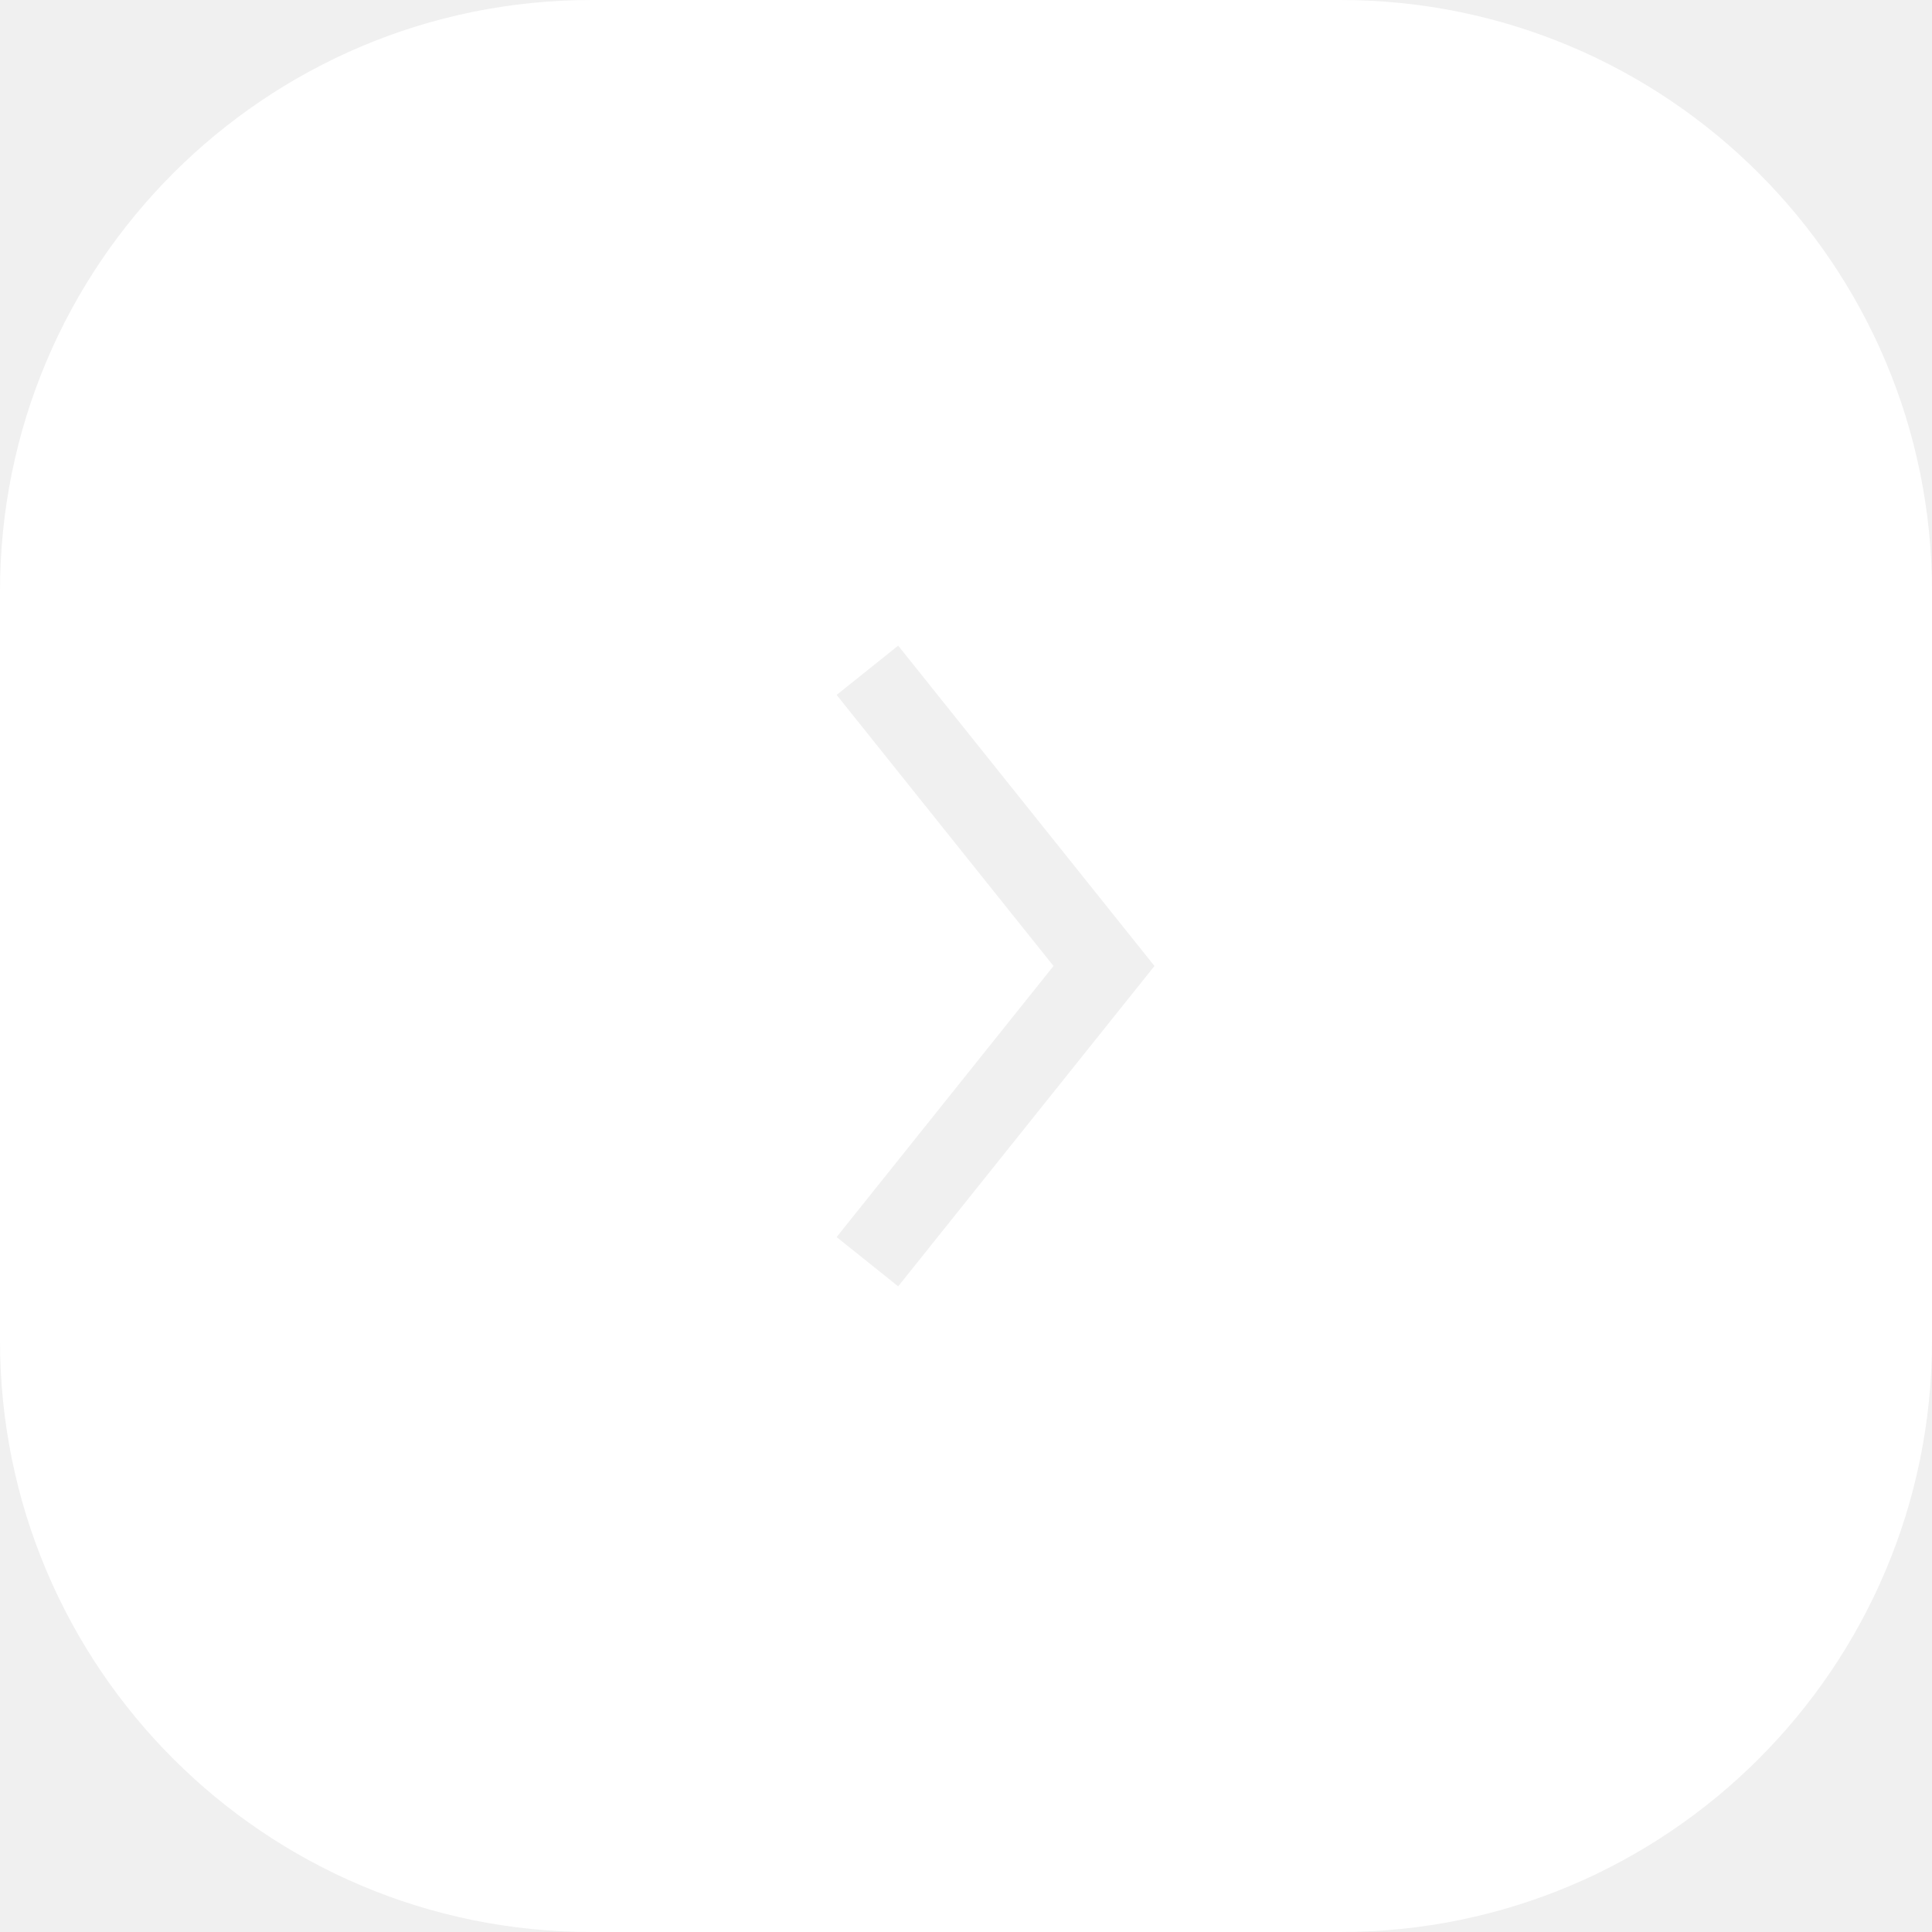
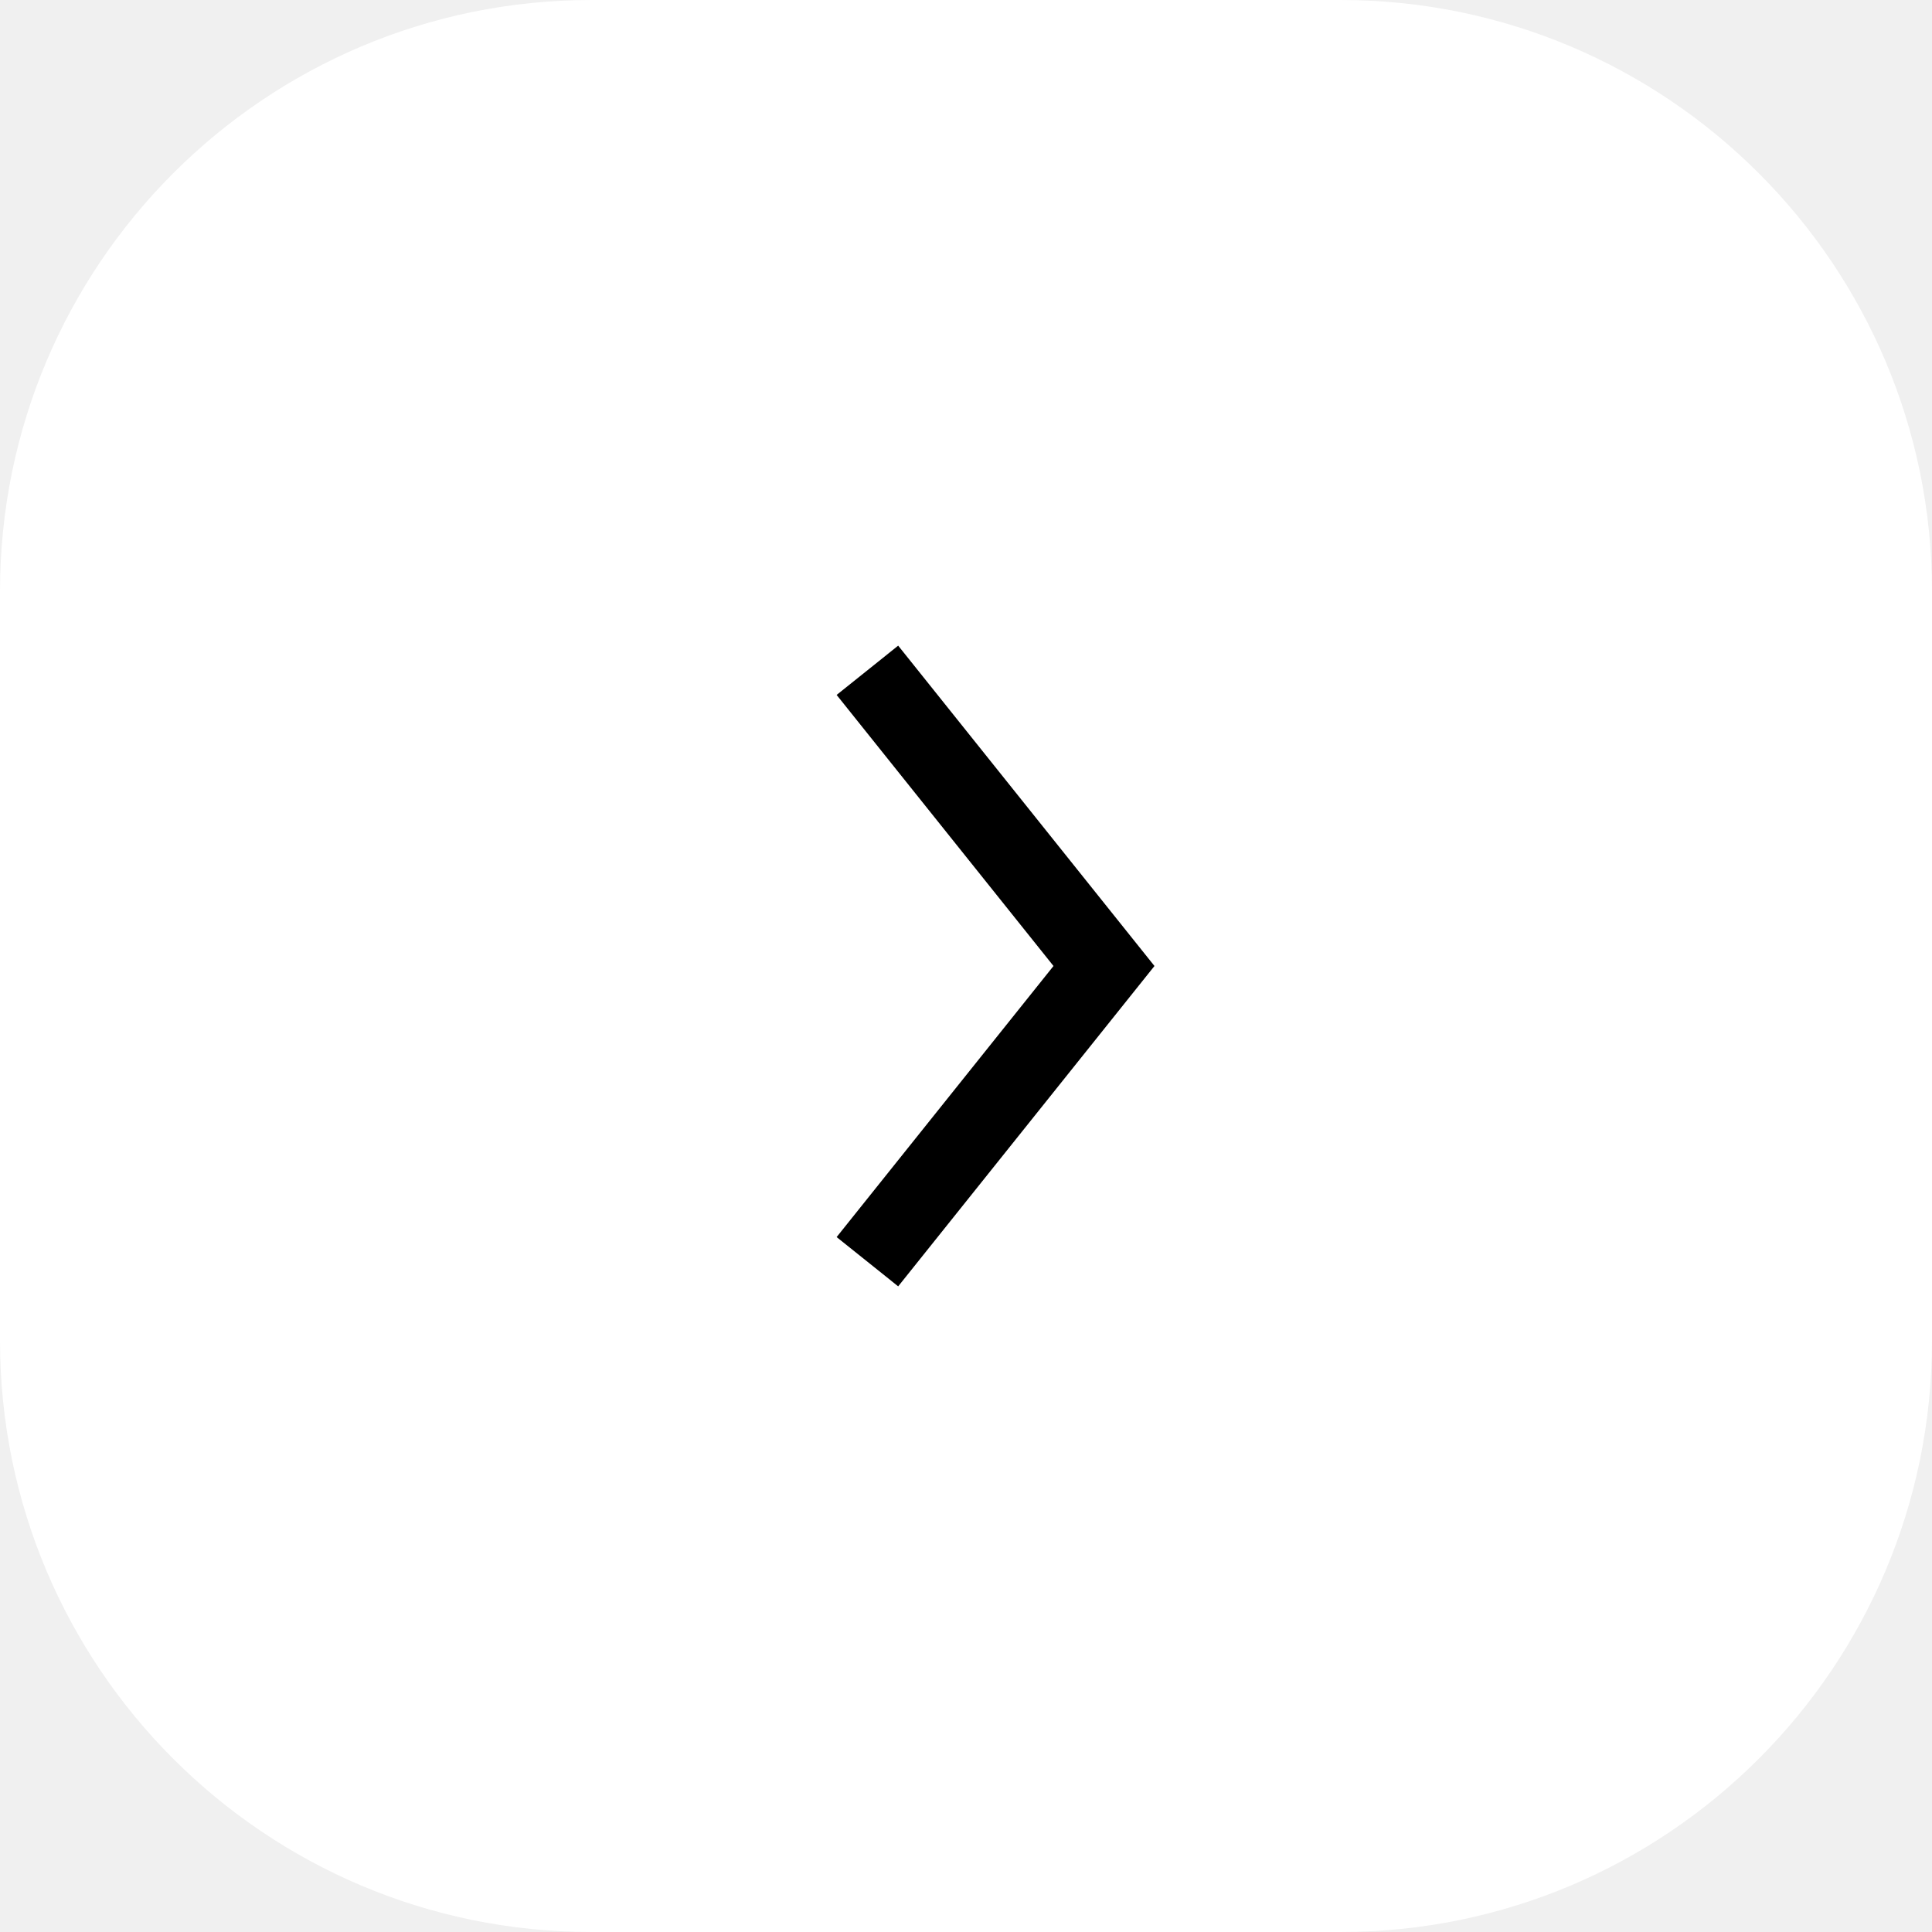
<svg xmlns="http://www.w3.org/2000/svg" width="49" height="49" viewBox="0 0 49 49" fill="none">
-   <path fill-rule="evenodd" clip-rule="evenodd" d="M15 0C6.716 0 0 6.716 0 15V34C0 42.284 6.716 49 15 49H34C42.284 49 49 42.284 49 34V15C49 6.716 42.284 0 34 0H15ZM21.219 17.625L26.719 24.5L21.219 31.375L22.78 32.625L29.28 24.5L22.78 16.375L21.219 17.625Z" fill="white" />
+   <path d="M0 15C0 6.716 6.716 0 15 0H34C42.284 0 49 6.716 49 15V34C49 42.284 42.284 49 34 49H15C6.716 49 0 42.284 0 34V15Z" fill="white" />
+   <path fill-rule="evenodd" clip-rule="evenodd" d="M26.719 24.5L21.219 17.625L22.78 16.375L29.28 24.5L22.78 32.625L21.219 31.375L26.719 24.5Z" fill="black" />
</svg>
